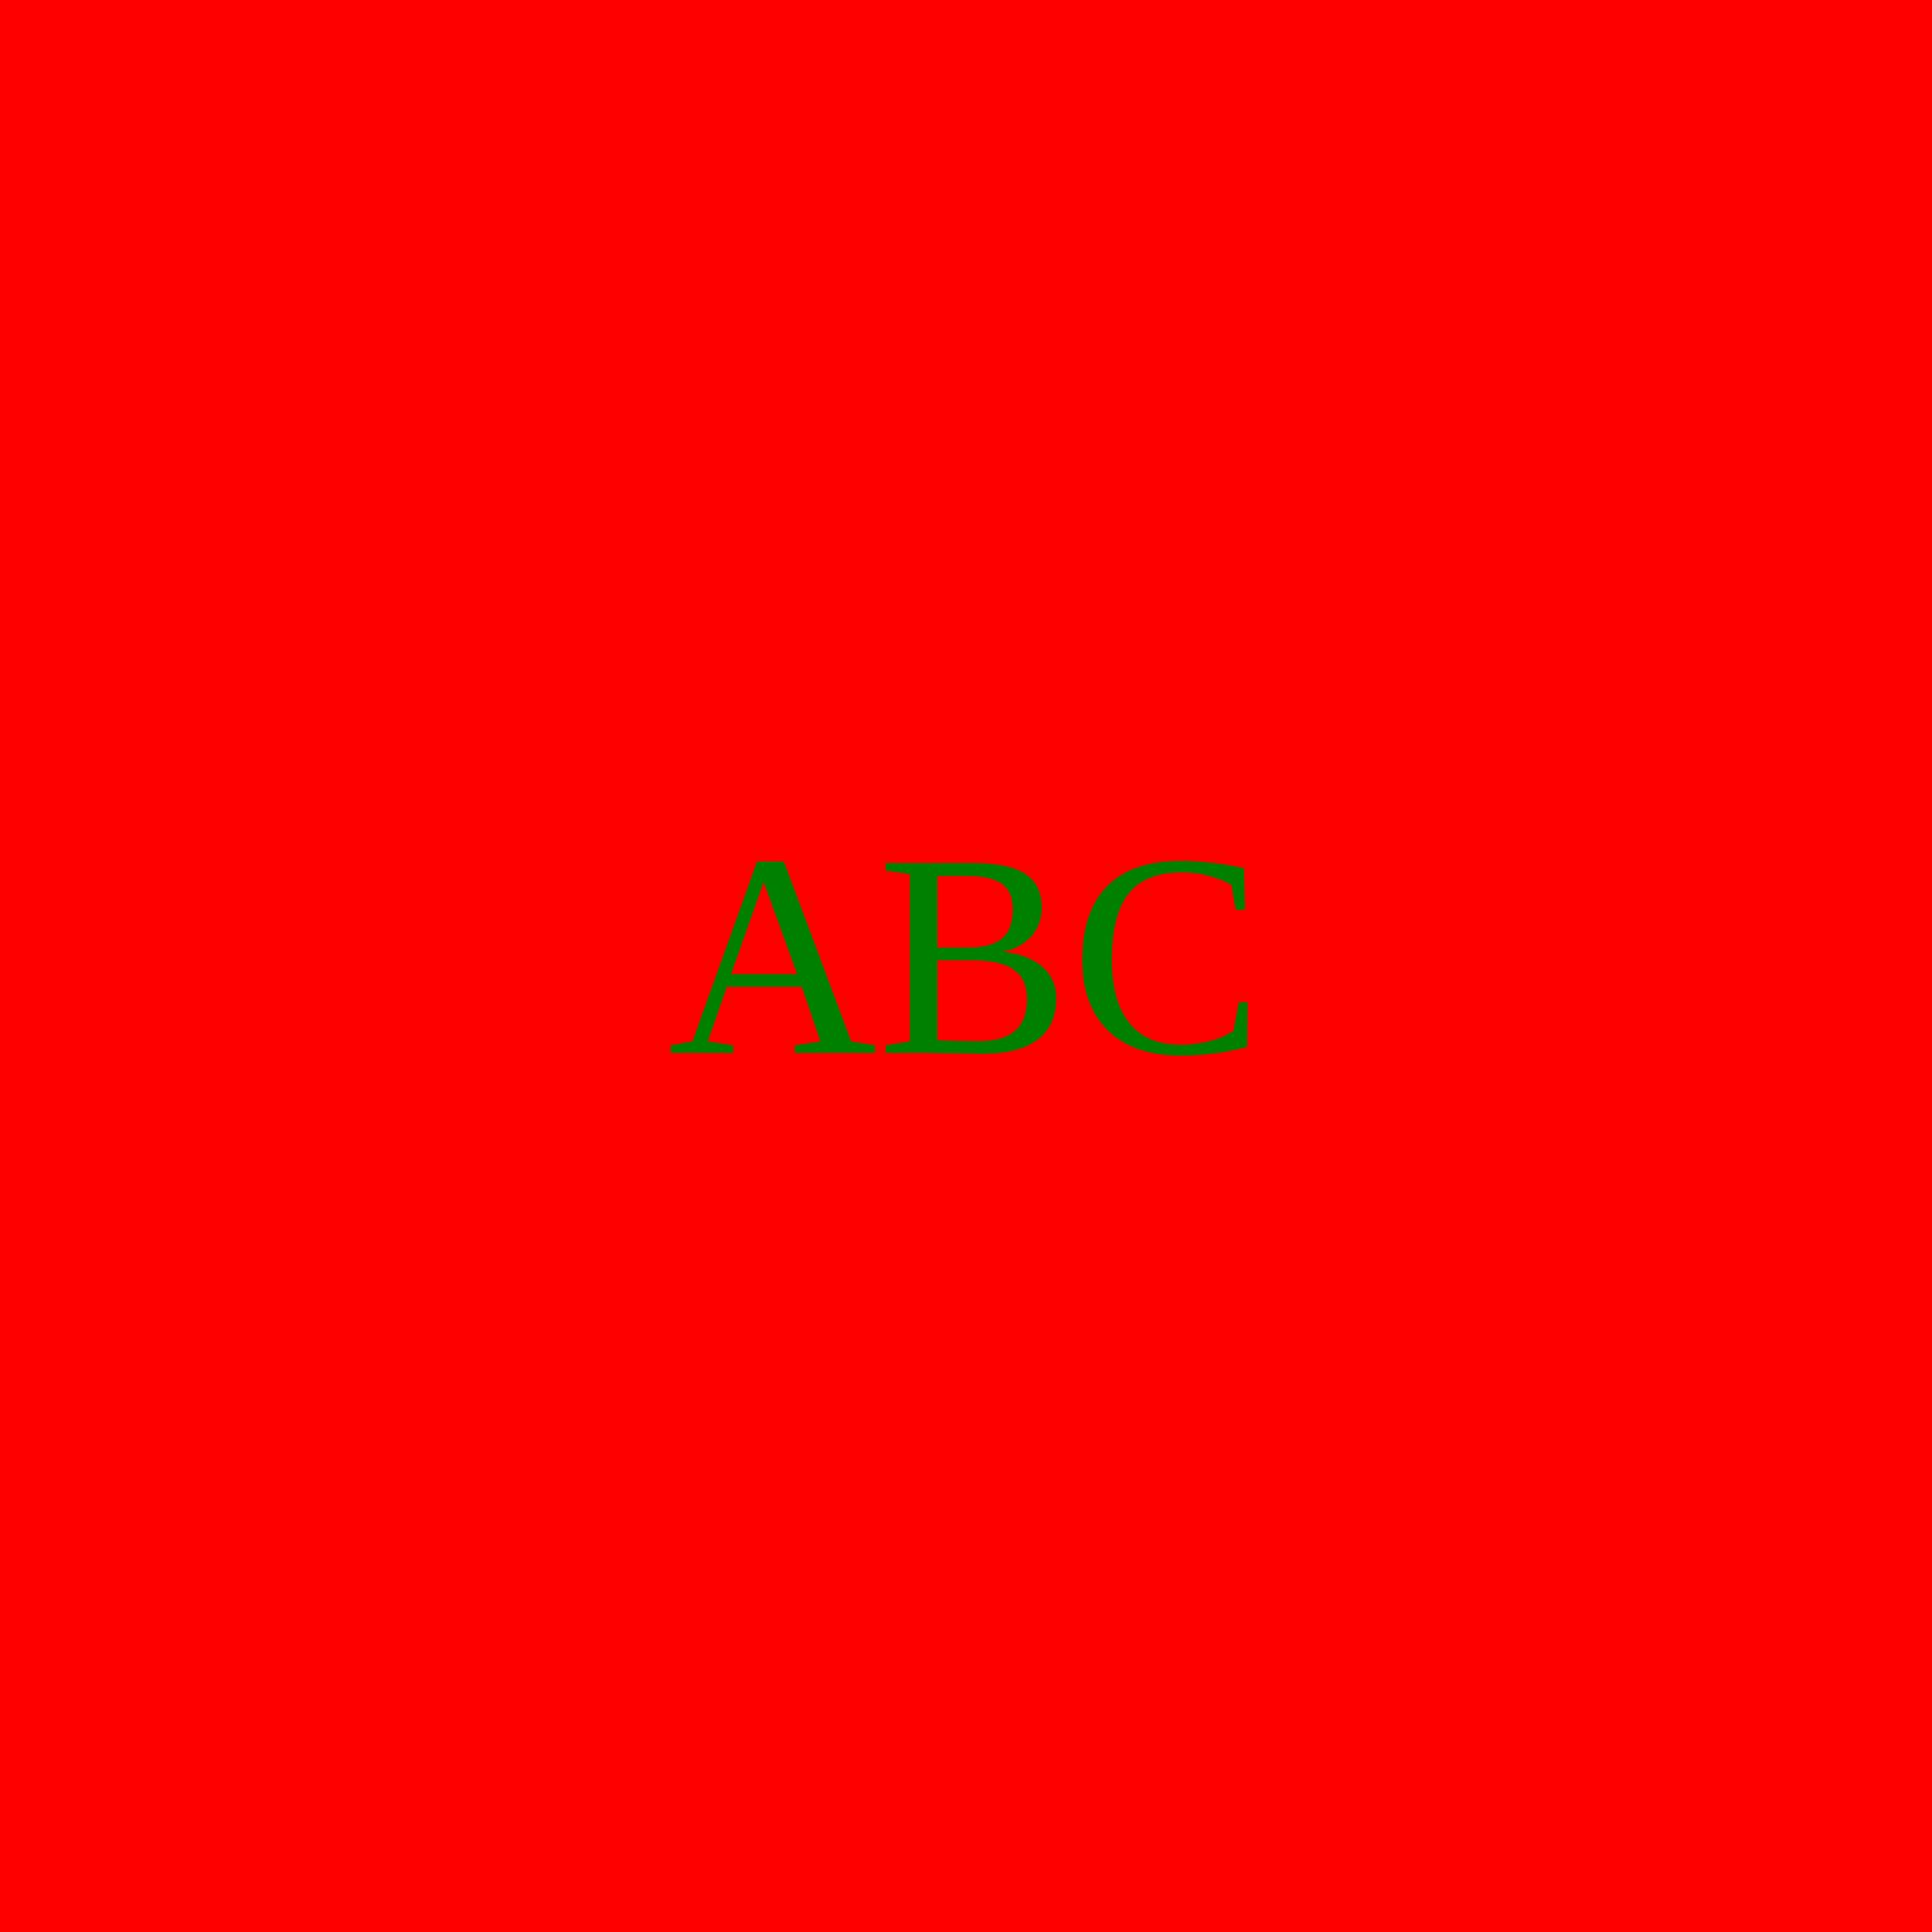
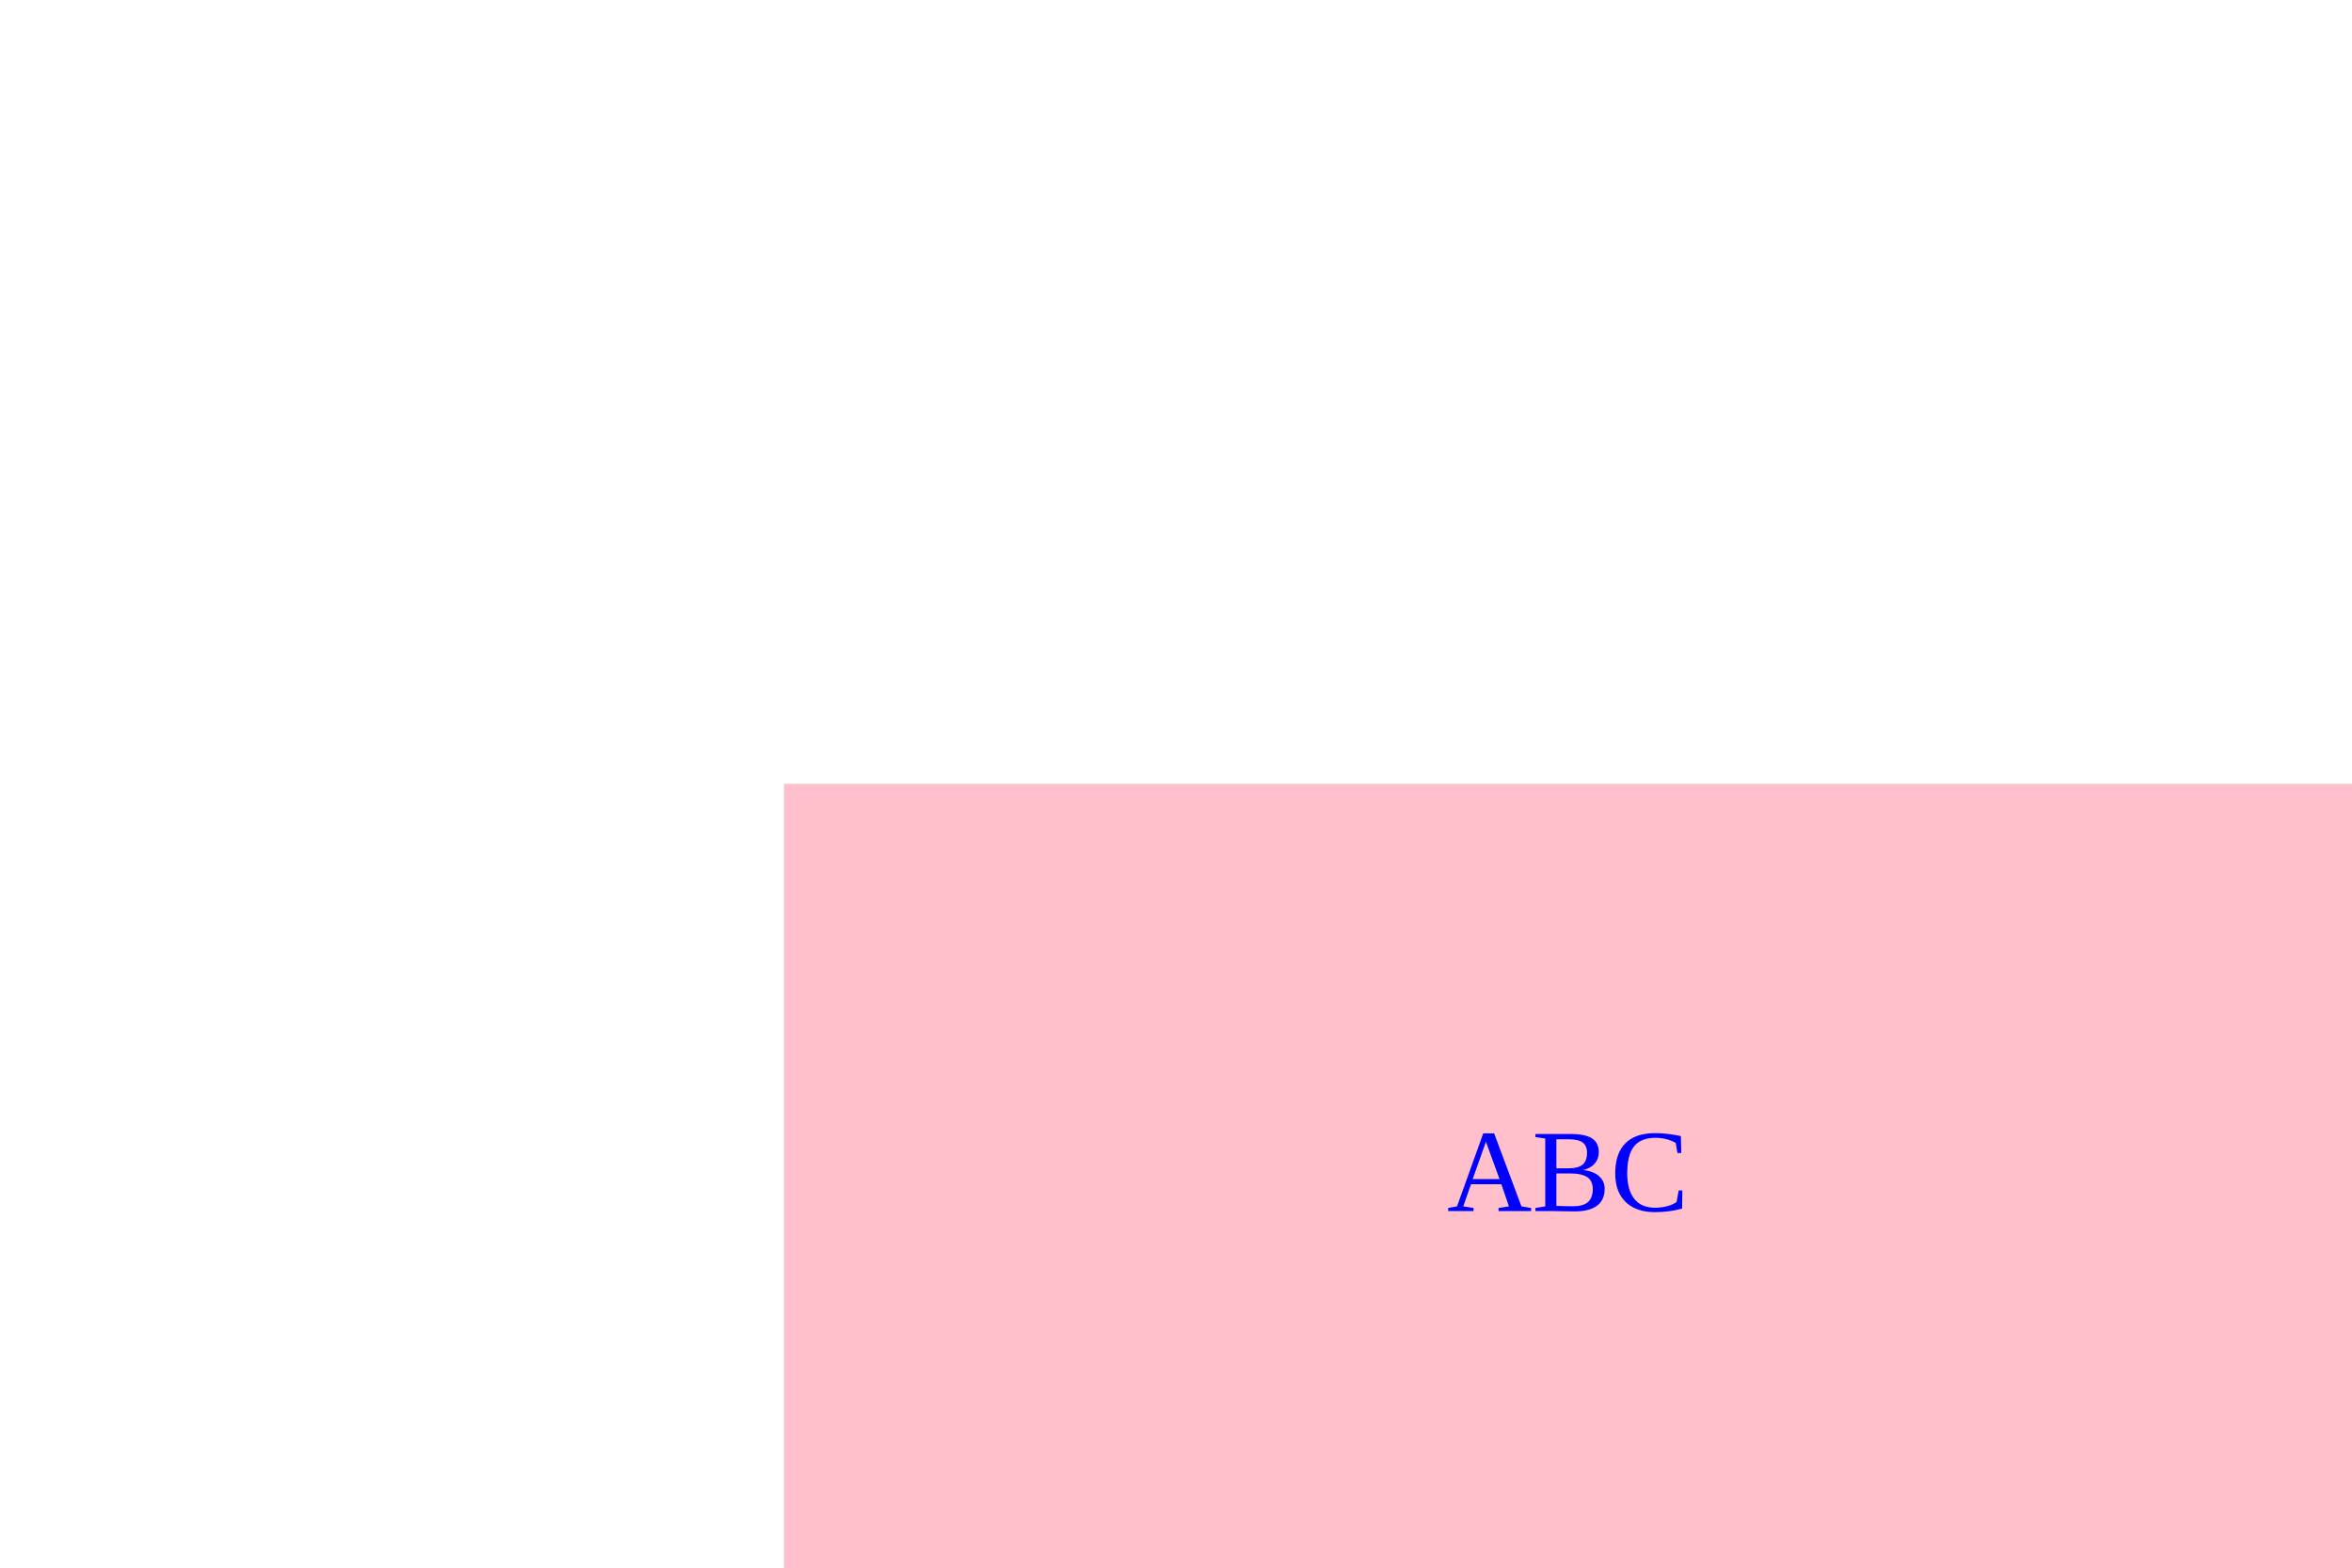
- <svg xmlns="http://www.w3.org/2000/svg" width="100" height="100">
-   <circle cx="150" cy="100" r="360" fill="red" />
-   <text x="50%" y="50%" text-anchor="middle" dy="0.3em" font-size="15" fill="green">ABC</text>
+ <svg xmlns="http://www.w3.org/2000/svg" width="300" height="200">
+   <g transform="translate(50,50)">
+     <rect x="50" y="50" width="200" height="200" fill="pink" />
+     <text x="50%" y="50%" text-anchor="middle" dy="0.3em" font-size="15" fill="blue">ABC</text>
+   </g>
</svg>
